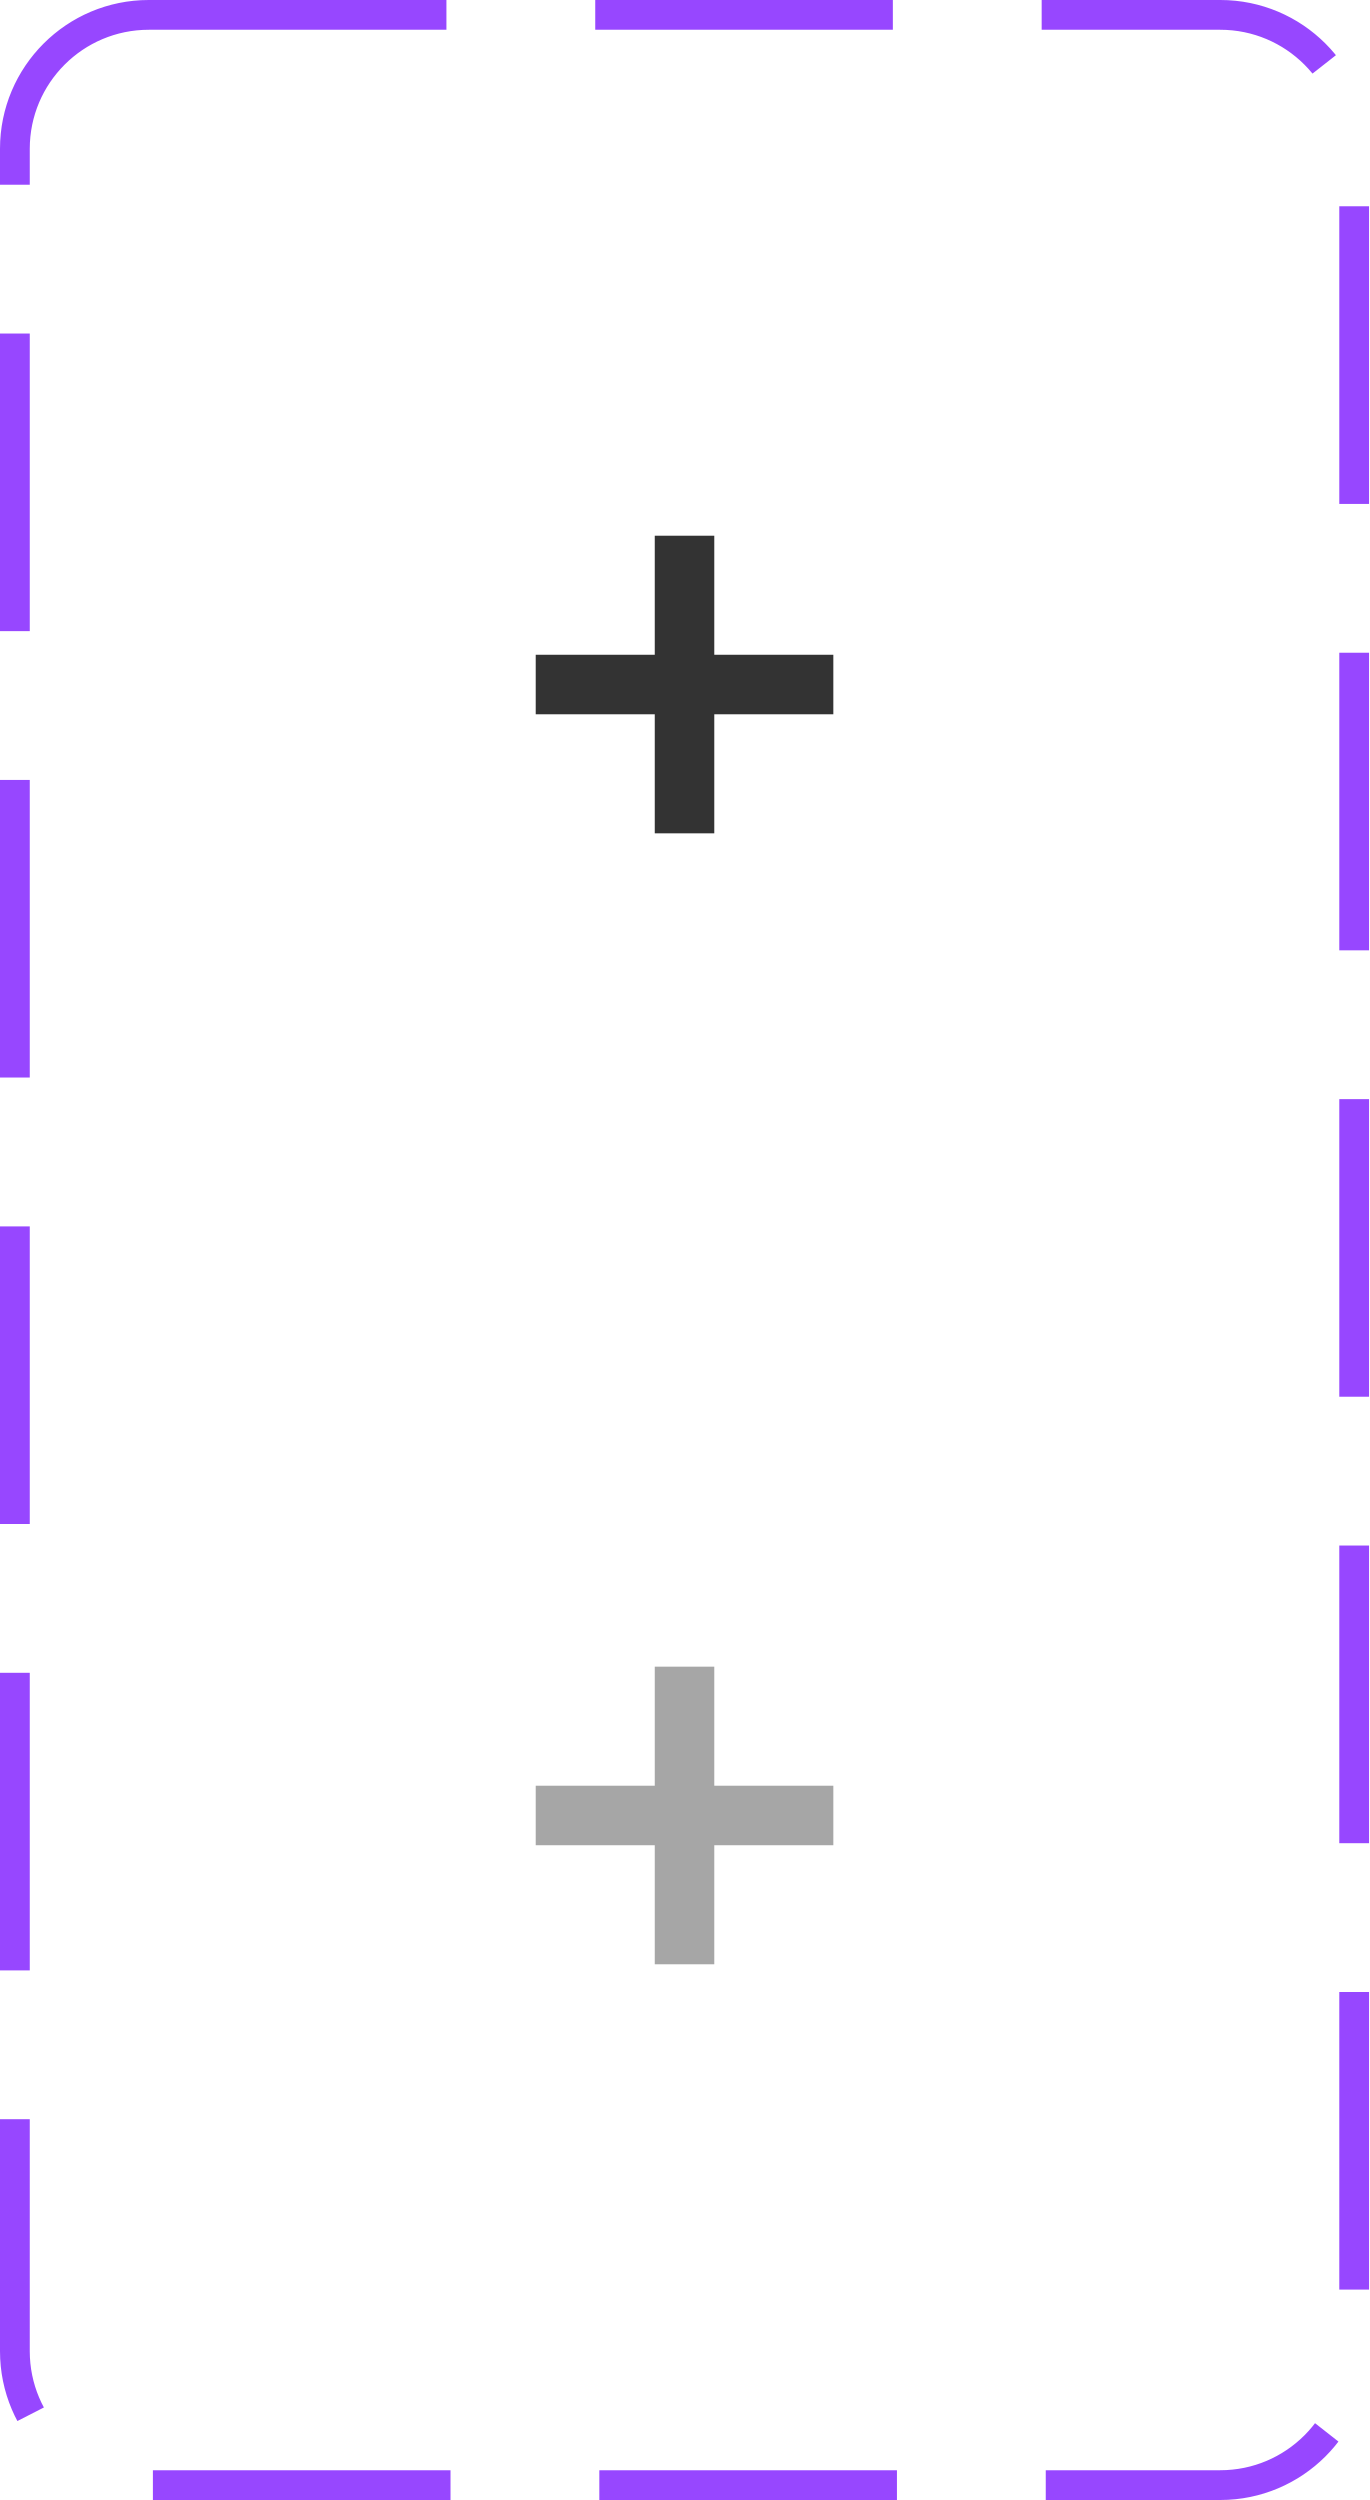
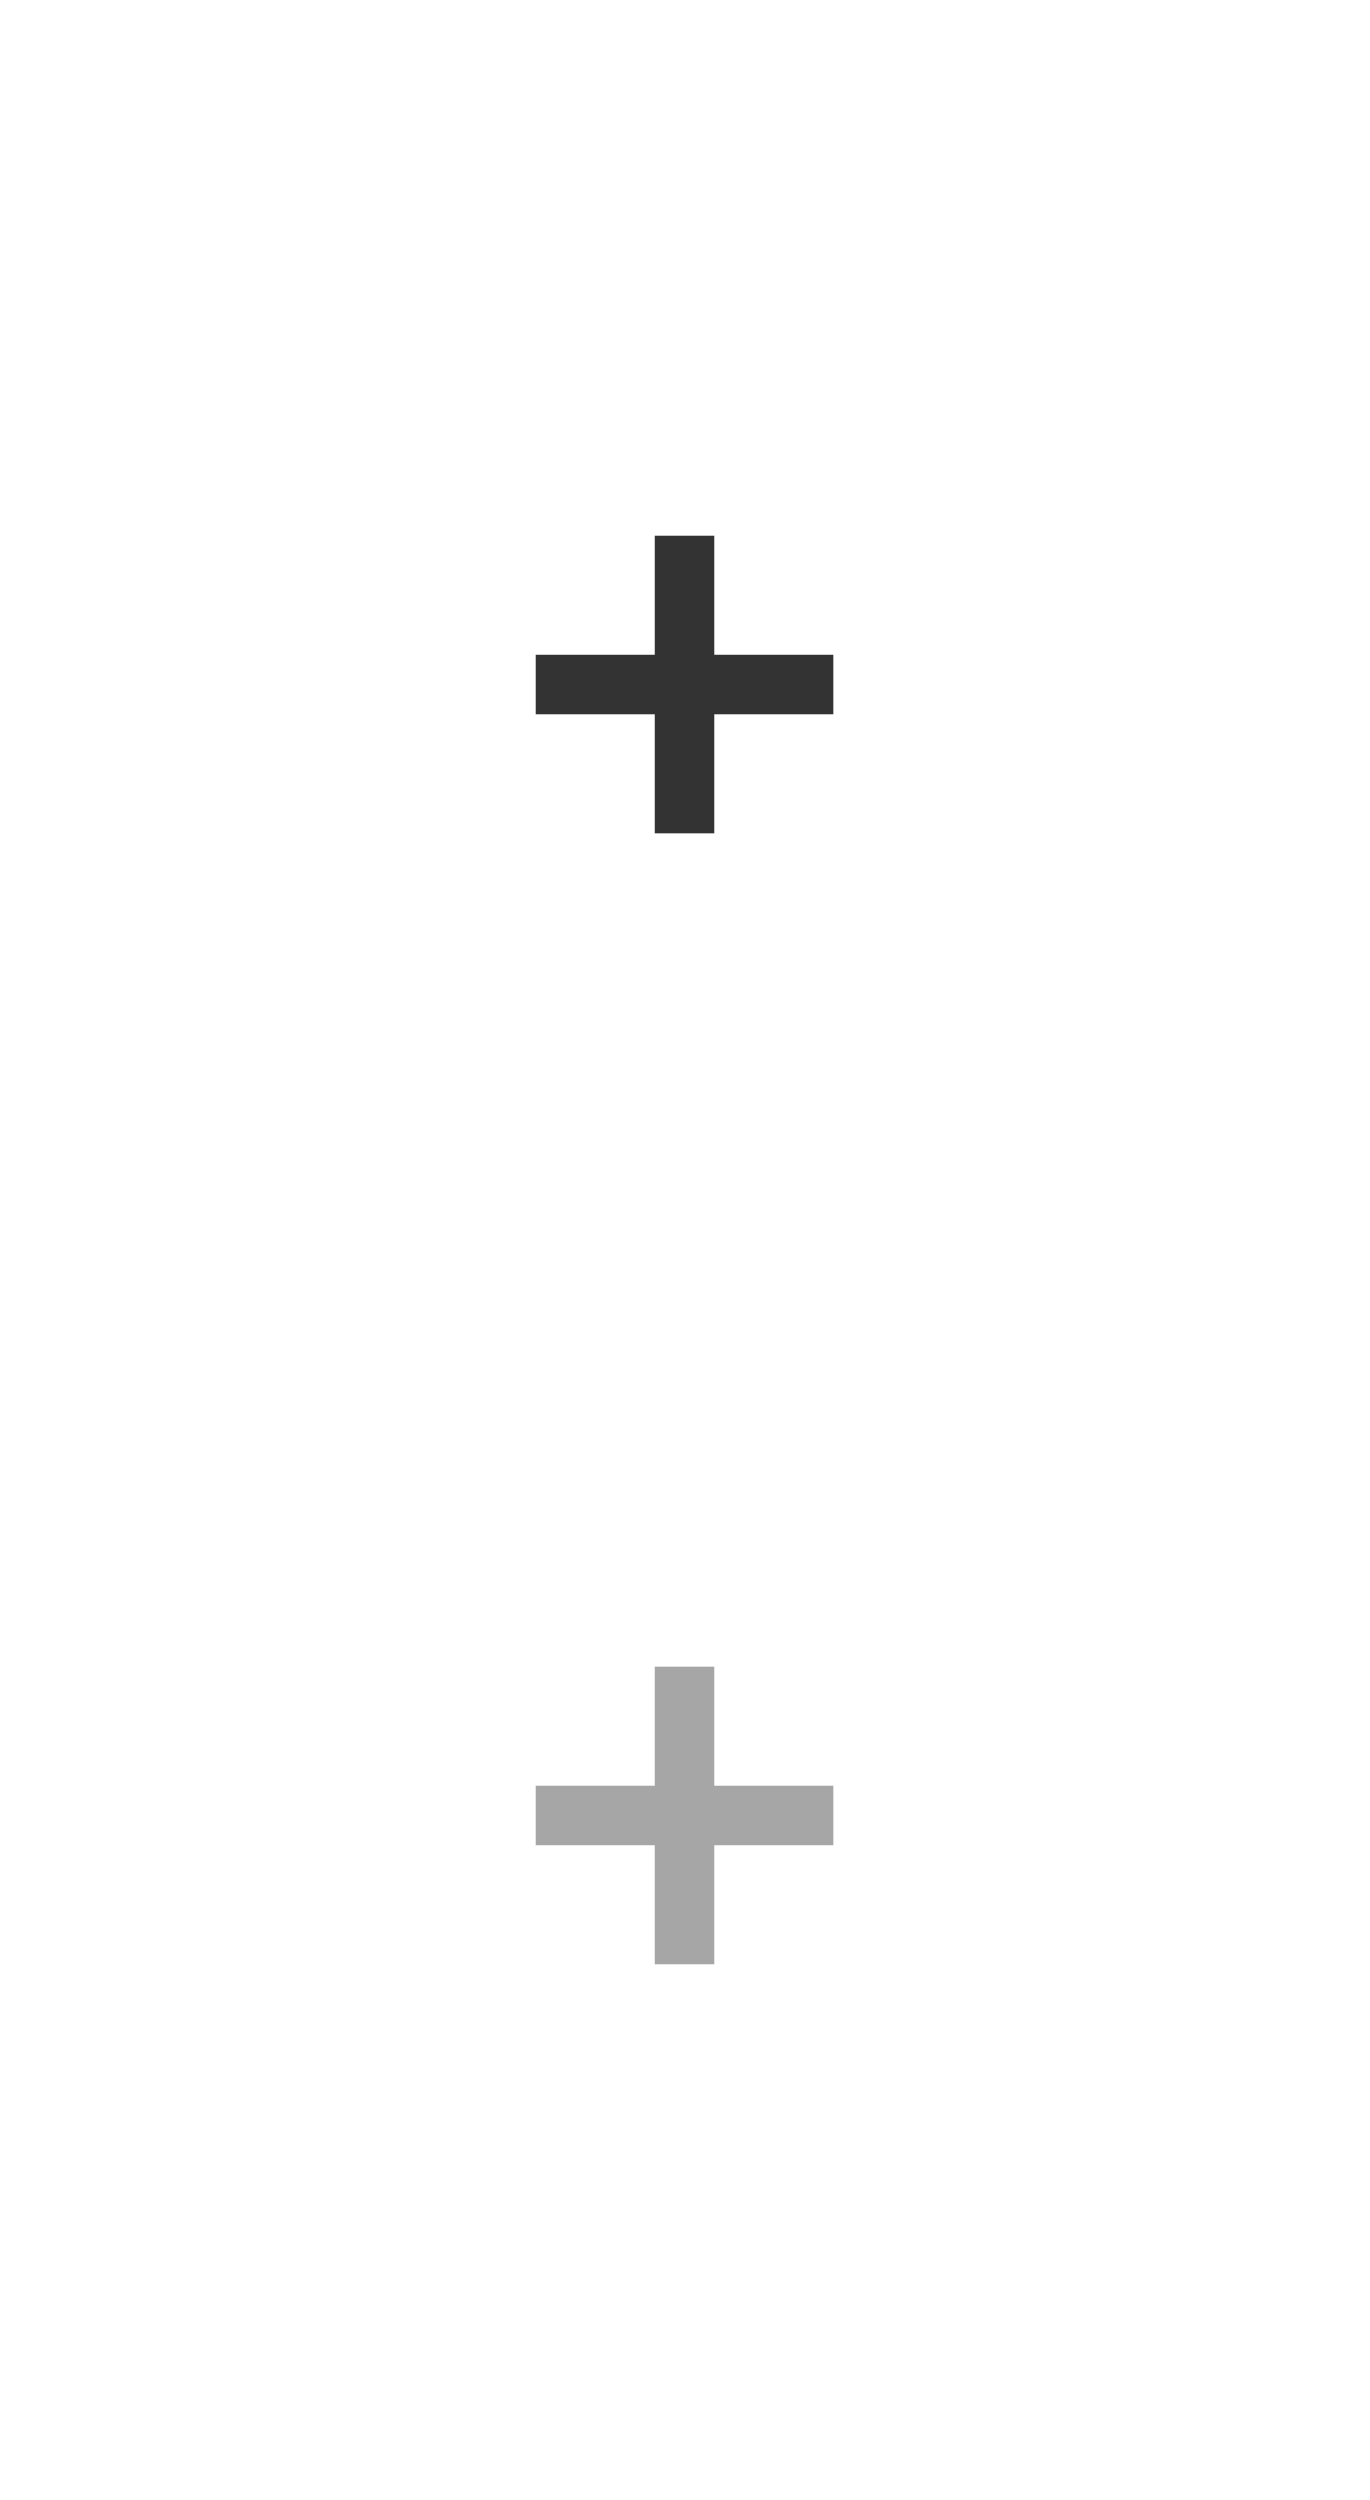
<svg xmlns="http://www.w3.org/2000/svg" width="46" height="84" viewBox="0 0 46 84" fill="none">
-   <rect x="0.5" y="0.5" width="45" height="83" rx="4.5" stroke="#9747FF" stroke-dasharray="10 5" />
  <path d="M24 18V22H28V24H24V28H22V24H18V22H22V18H24Z" fill="#333333" />
  <path d="M24 56V60H28V62H24V66H22V62H18V60H22V56H24Z" fill="#A6A6A6" />
</svg>
